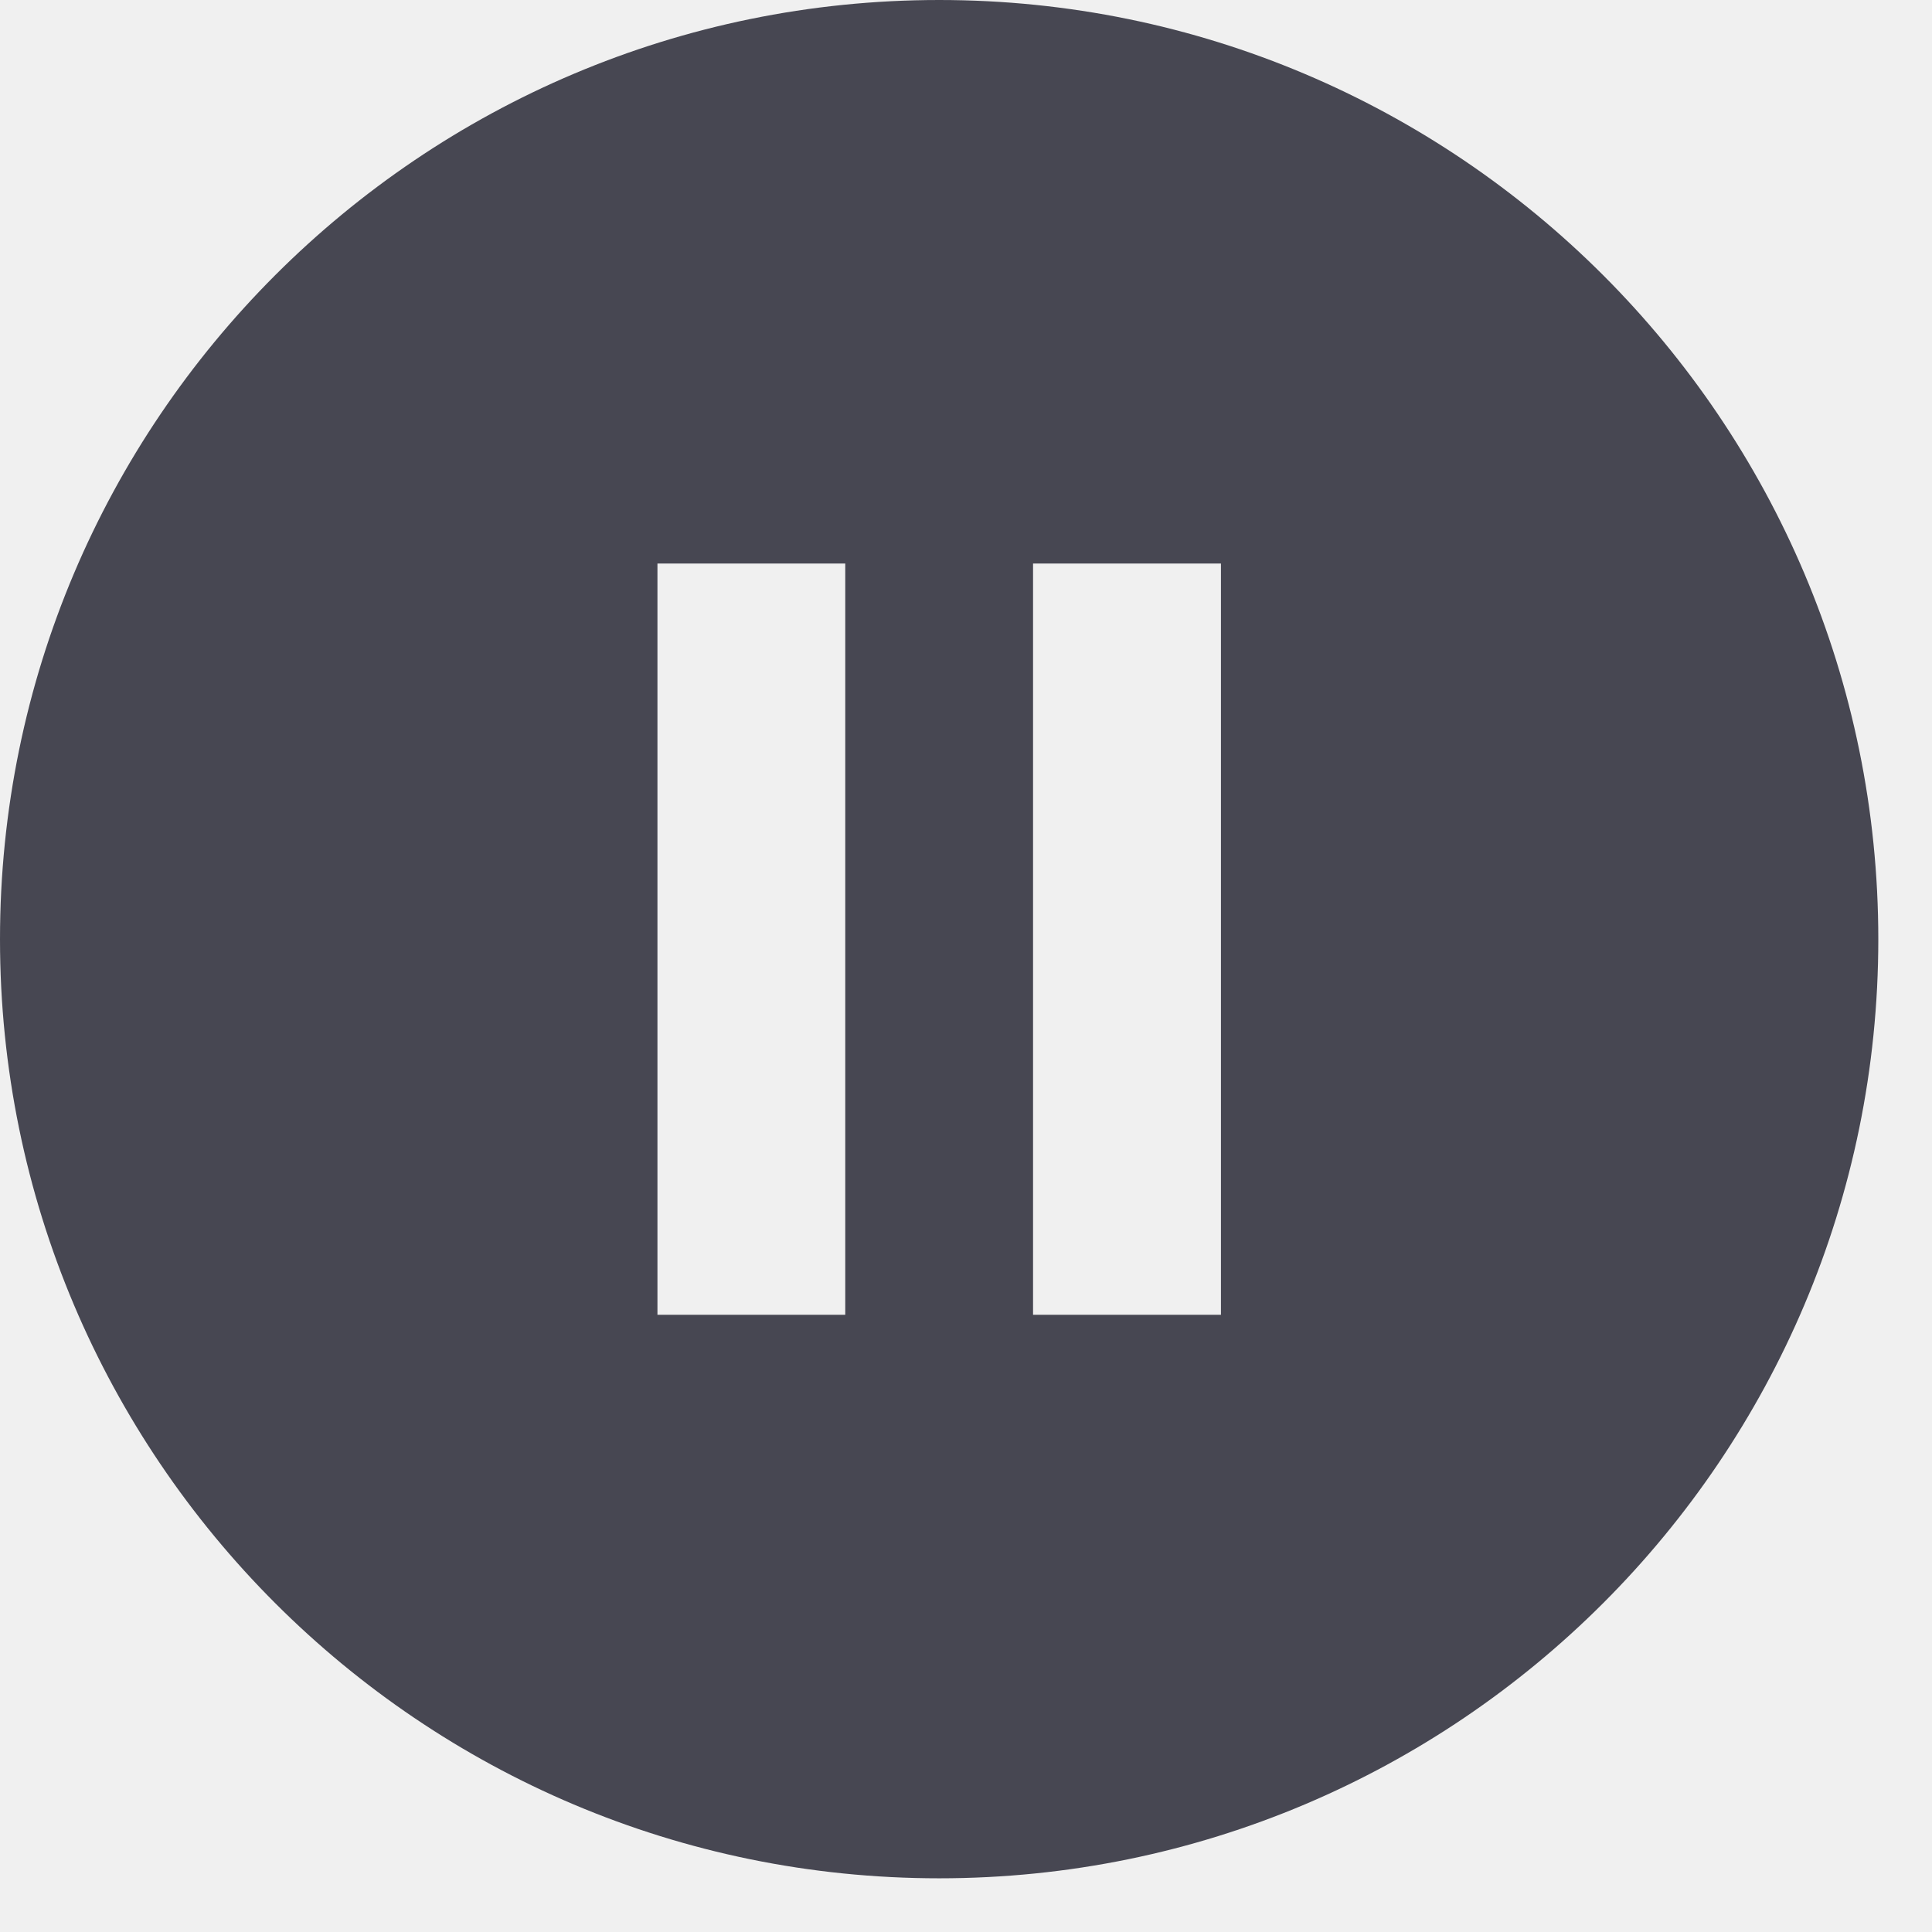
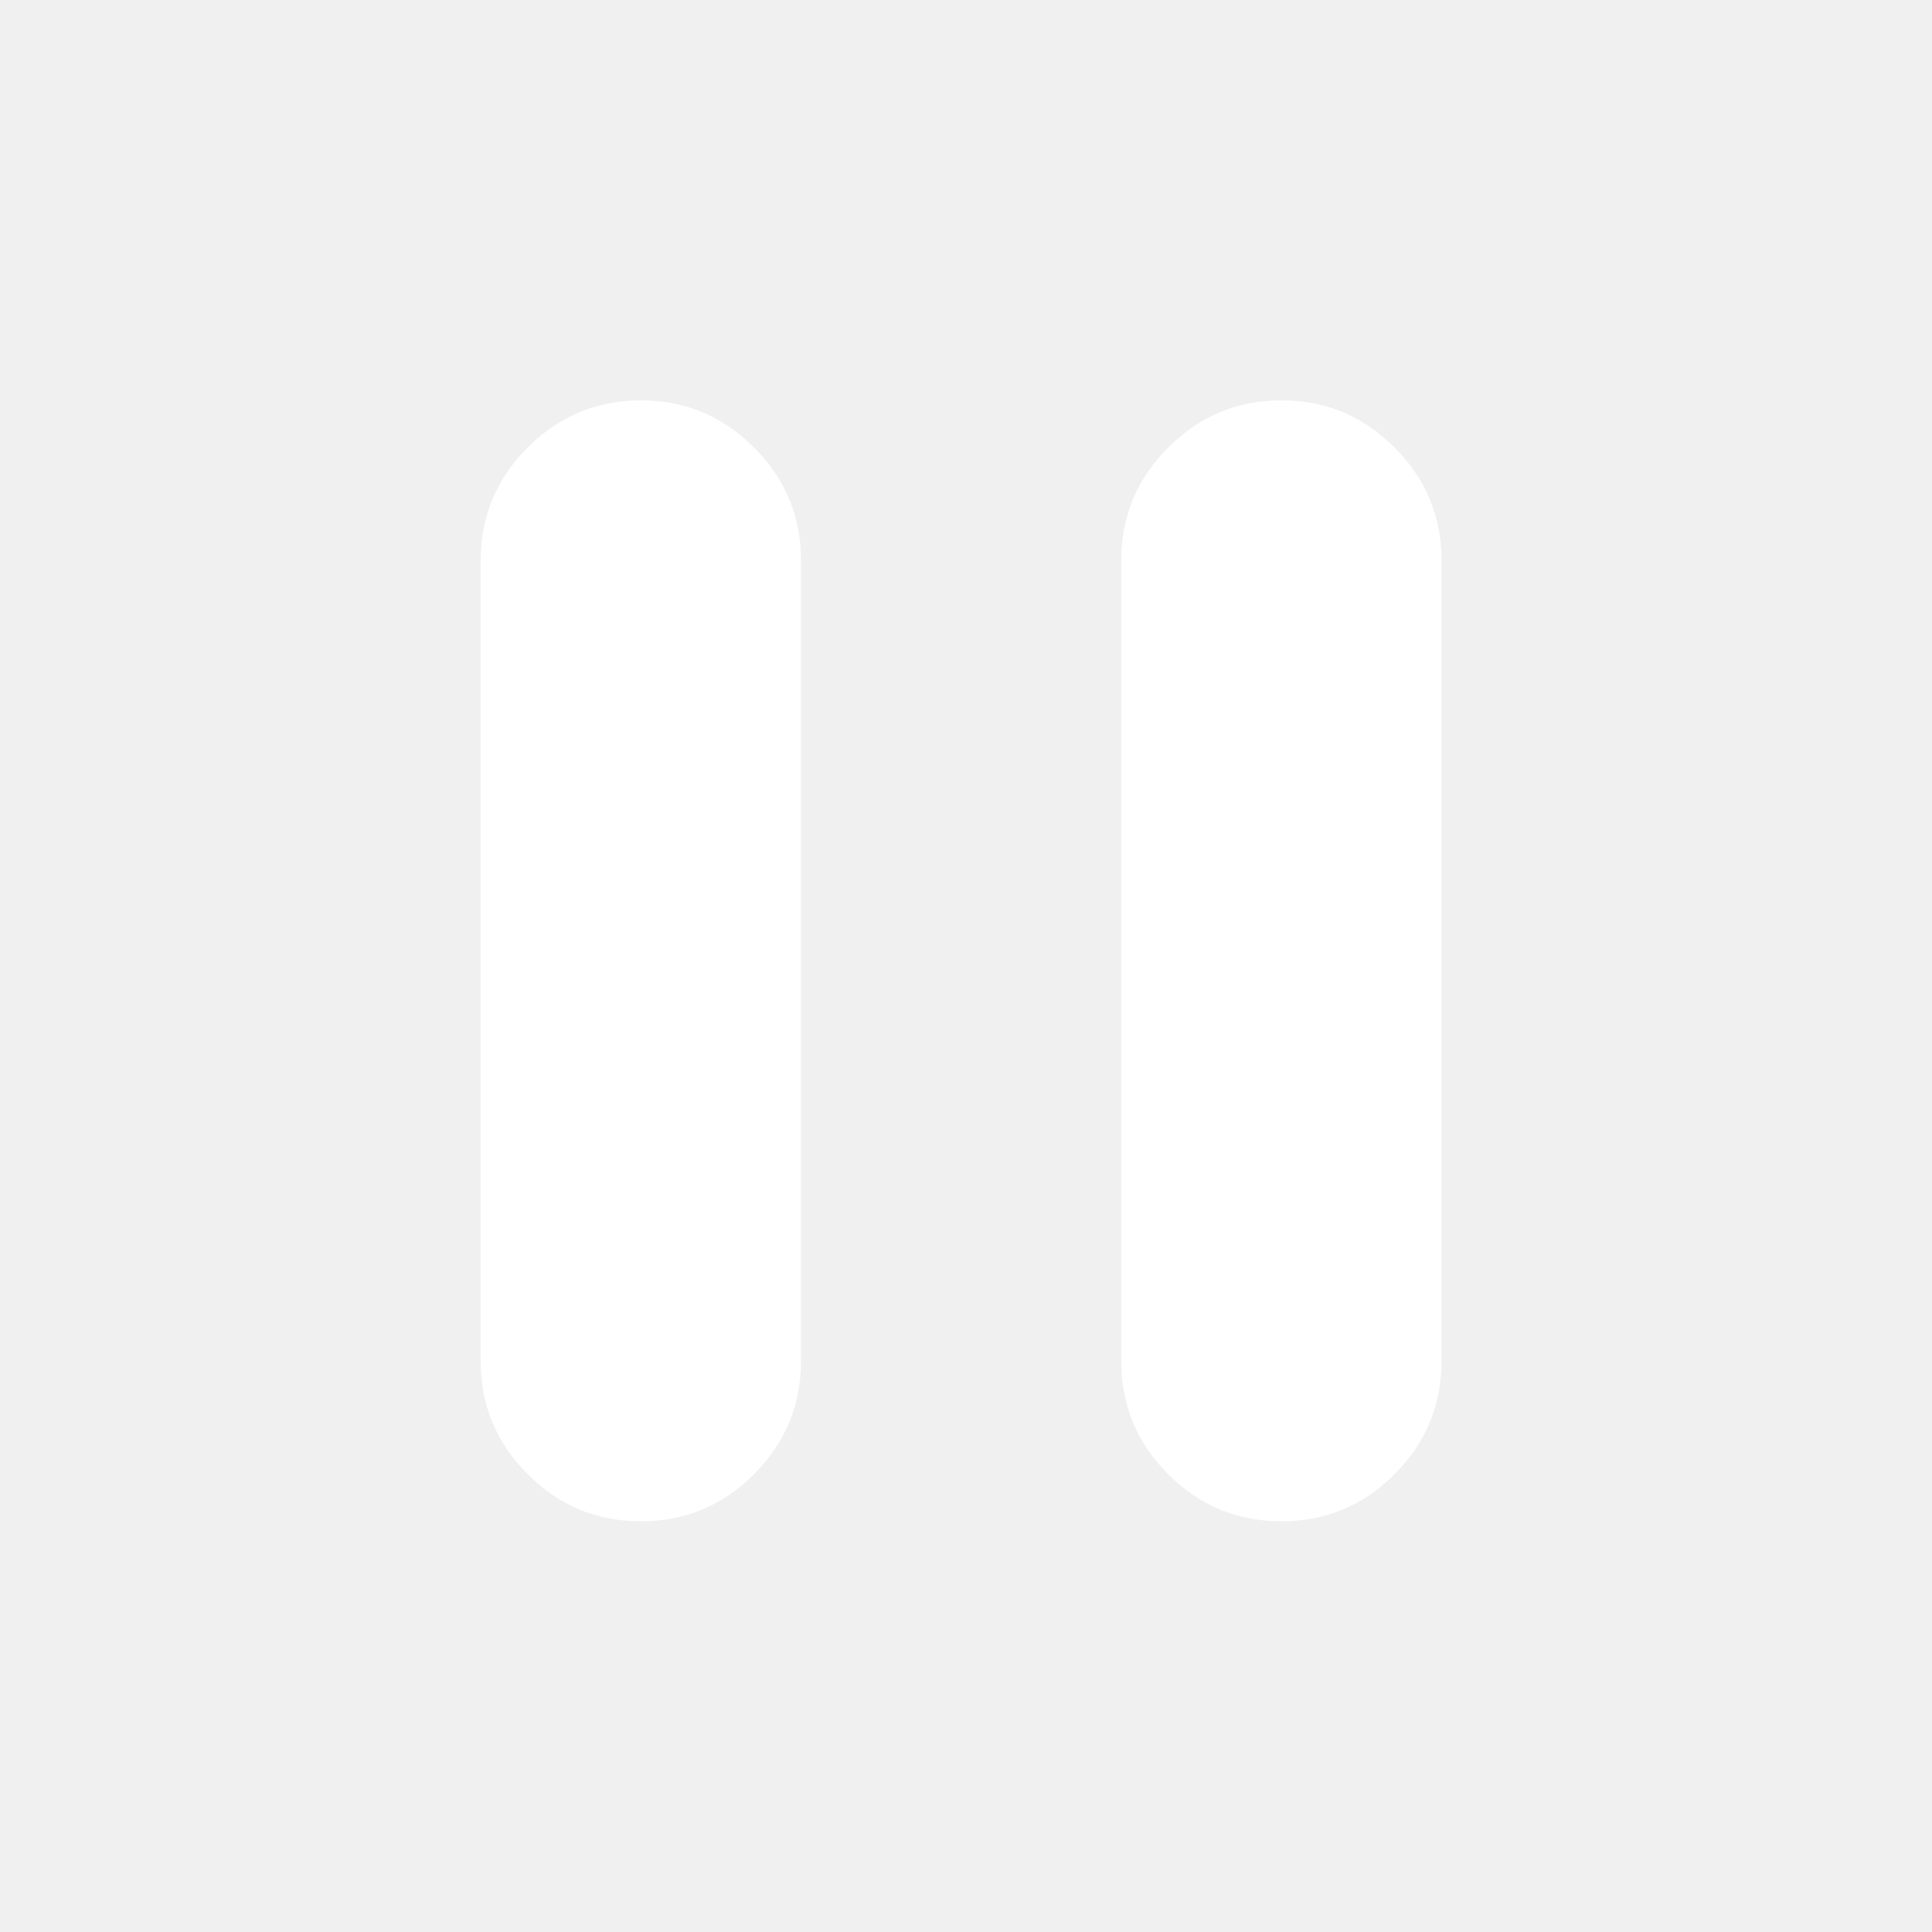
- <svg xmlns="http://www.w3.org/2000/svg" width="24" height="24" viewBox="0 0 24 24" fill="none">
-   <path d="M11.667 0C5.227 0 0 5.227 0 11.667C0 18.107 5.227 23.333 11.667 23.333C18.107 23.333 23.333 18.107 23.333 11.667C23.333 5.227 18.107 0 11.667 0ZM10.5 16.333H8.167V7H10.5V16.333ZM15.167 16.333H12.833V7H15.167V16.333Z" fill="#474752" />
+ <svg xmlns="http://www.w3.org/2000/svg" width="26" height="26" viewBox="0 0 26 26" fill="none">
+   <path d="M17.244 20.473C16.651 20.473 16.144 20.262 15.722 19.84C15.301 19.419 15.089 18.911 15.089 18.318V7.543C15.089 6.95 15.3 6.443 15.722 6.021C16.145 5.6 16.652 5.388 17.244 5.388C17.836 5.387 18.343 5.598 18.766 6.021C19.189 6.444 19.4 6.952 19.399 7.543V18.318C19.399 18.91 19.188 19.418 18.766 19.84C18.345 20.263 17.837 20.473 17.244 20.473ZM8.624 20.473C8.031 20.473 7.524 20.262 7.102 19.84C6.681 19.419 6.469 18.911 6.469 18.318V7.543C6.469 6.95 6.68 6.443 7.102 6.021C7.525 5.6 8.032 5.388 8.624 5.388C9.216 5.387 9.723 5.598 10.146 6.021C10.569 6.444 10.78 6.952 10.779 7.543V18.318C10.779 18.91 10.568 19.418 10.146 19.84C9.725 20.263 9.217 20.473 8.624 20.473Z" fill="white" />
</svg>
